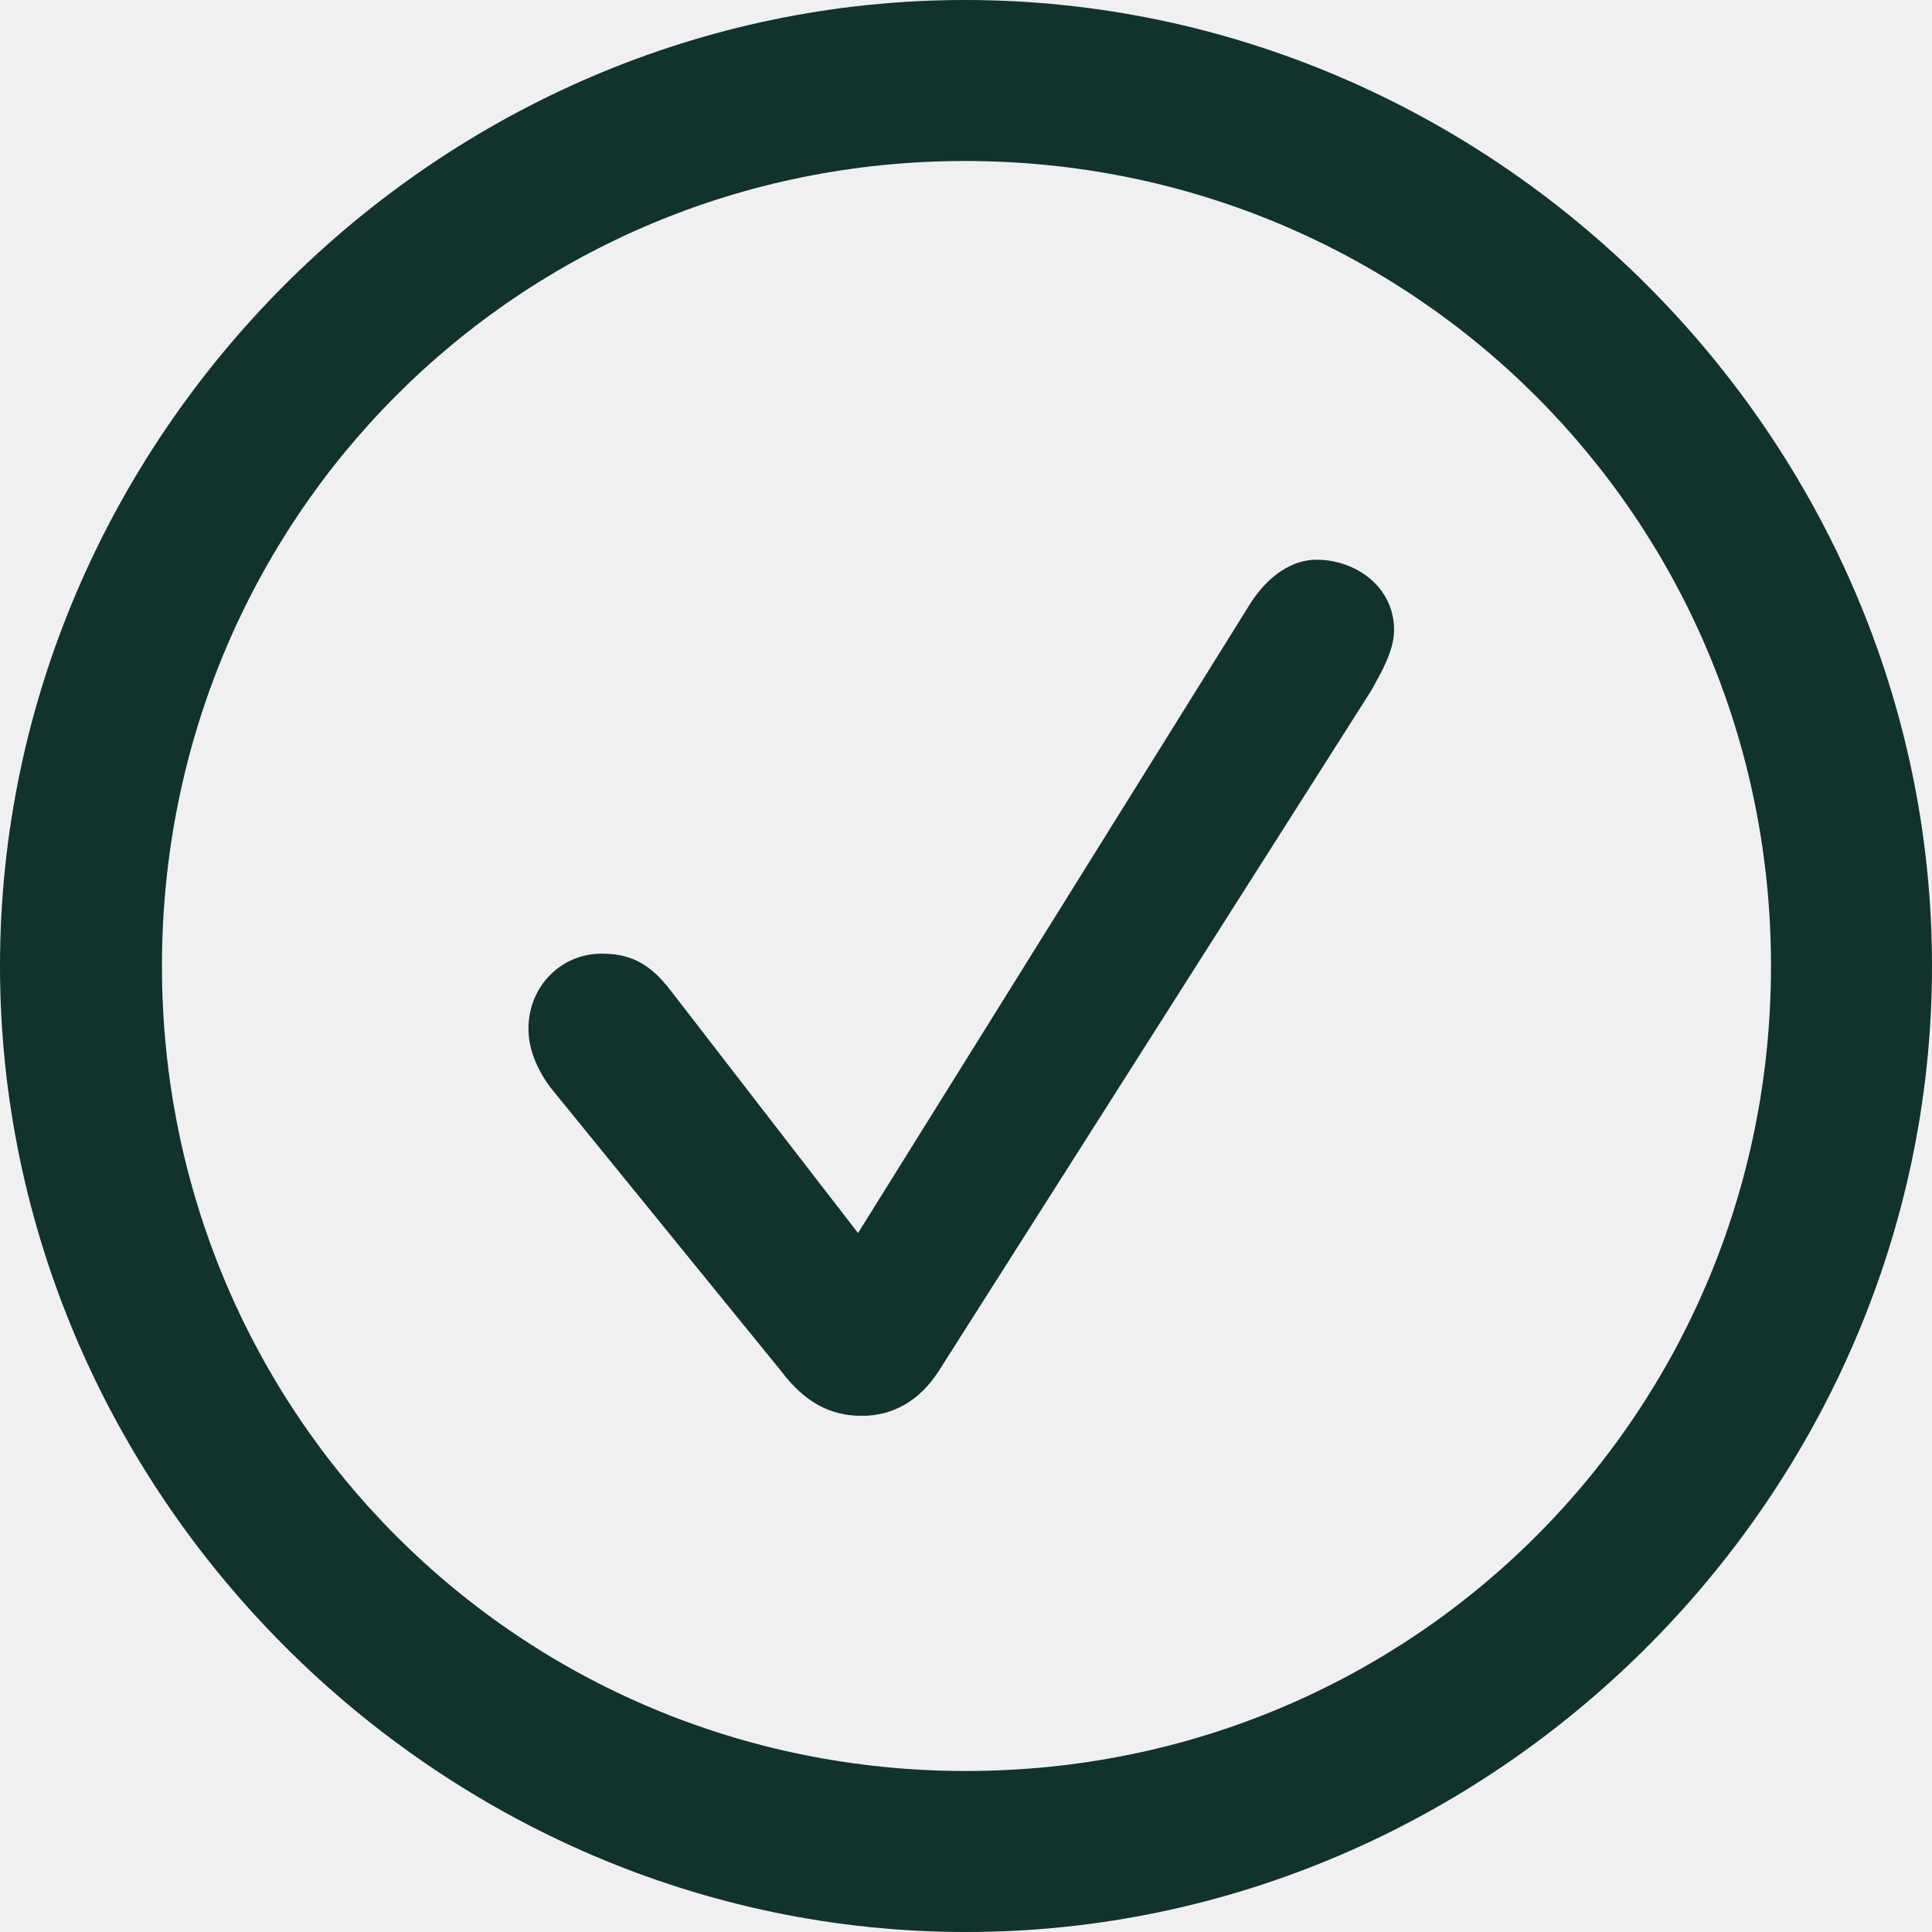
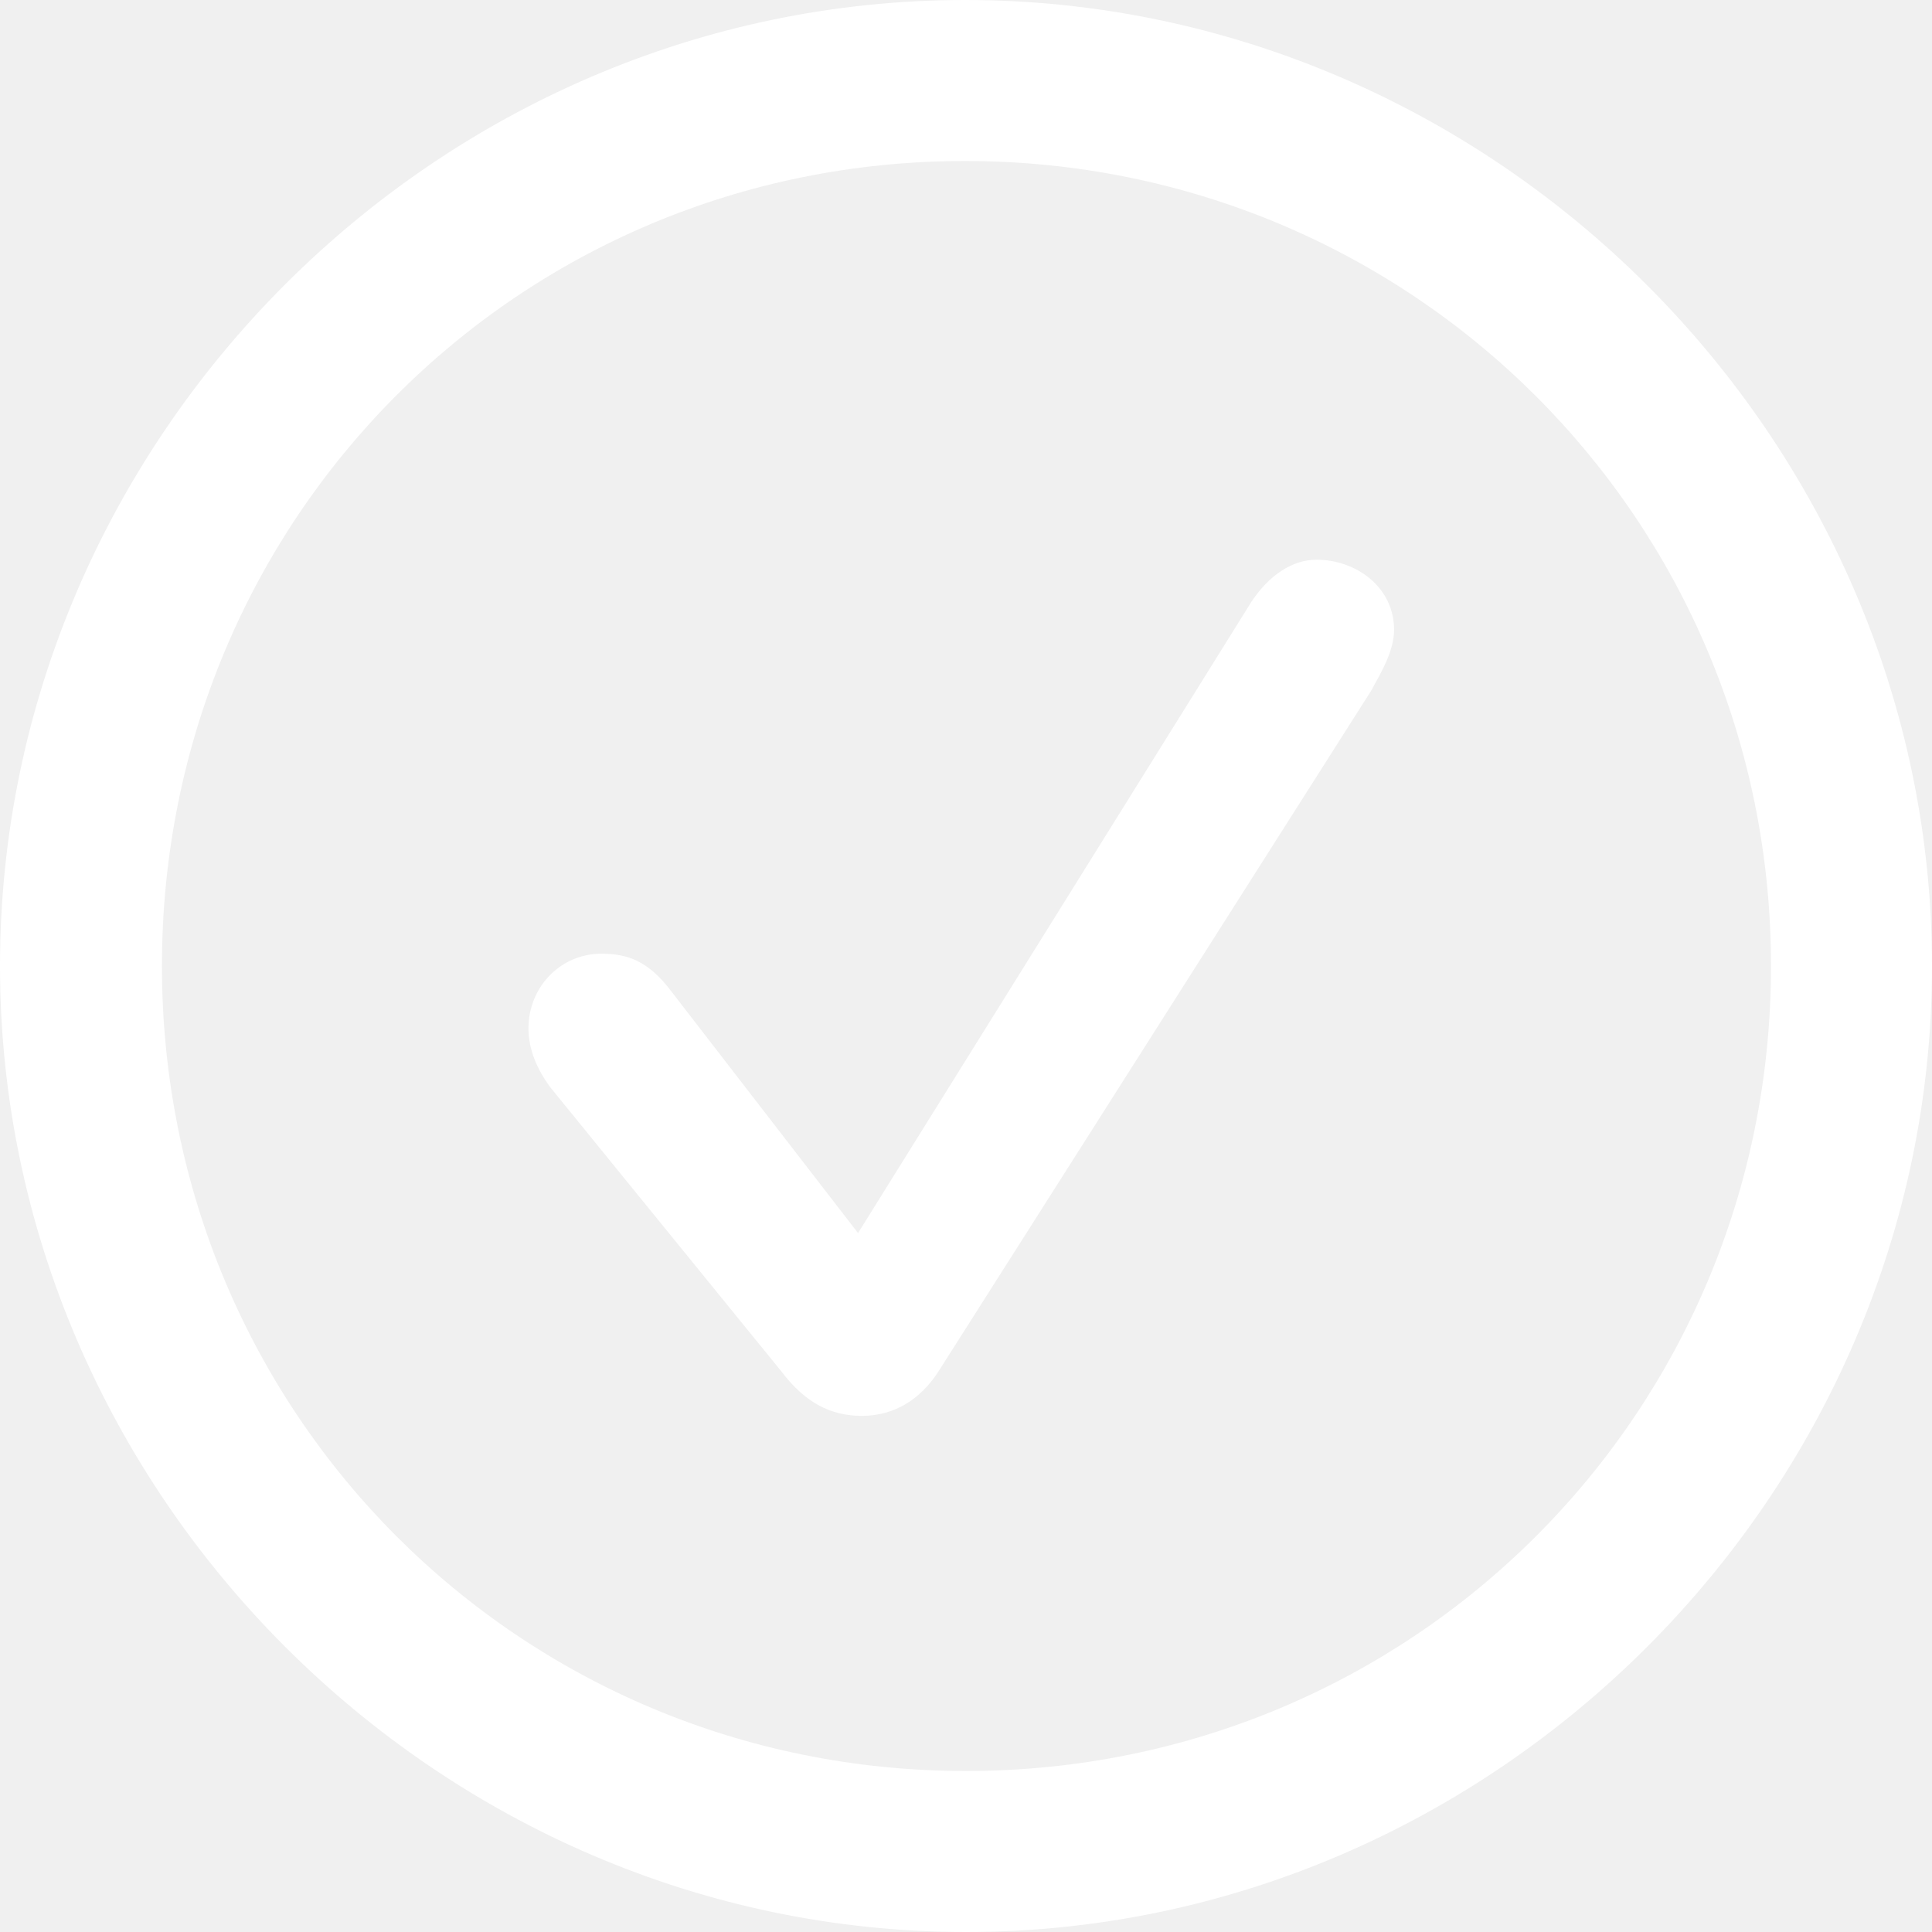
<svg xmlns="http://www.w3.org/2000/svg" width="500" height="500" viewBox="0 0 500 500">
-   <path id="path1" fill="#12322D" fill-rule="evenodd" stroke="none" d="M 250 500 C 386.765 500 500 386.52 500 250 C 500 113.235 386.52 0 249.755 0 C 113.235 0 0 113.235 0 250 C 0 386.52 113.48 500 250 500 Z M 250 458.333 C 134.314 458.333 41.912 365.686 41.912 250 C 41.912 134.314 134.069 41.667 249.755 41.667 C 365.441 41.667 458.333 134.314 458.333 250 C 458.333 365.686 365.686 458.333 250 458.333 Z M 223.039 366.422 C 231.127 366.422 237.99 362.5 242.892 354.902 L 354.902 178.676 C 357.598 173.775 360.784 168.382 360.784 162.99 C 360.784 151.961 350.98 144.853 340.686 144.853 C 334.559 144.853 328.431 148.775 323.775 155.882 L 222.059 319.118 L 173.775 256.618 C 167.892 248.775 162.5 246.814 155.637 246.814 C 145.098 246.814 136.765 255.392 136.765 266.176 C 136.765 271.569 138.971 276.716 142.402 281.373 L 202.206 354.902 C 208.333 362.99 214.951 366.422 223.039 366.422 Z" />
+   <path id="path1" fill="#ffffff" fill-rule="evenodd" stroke="none" d="M 250 500 C 386.765 500 500 386.52 500 250 C 500 113.235 386.52 0 249.755 0 C 113.235 0 0 113.235 0 250 C 0 386.52 113.48 500 250 500 Z M 250 458.333 C 134.314 458.333 41.912 365.686 41.912 250 C 41.912 134.314 134.069 41.667 249.755 41.667 C 365.441 41.667 458.333 134.314 458.333 250 C 458.333 365.686 365.686 458.333 250 458.333 Z M 223.039 366.422 C 231.127 366.422 237.99 362.5 242.892 354.902 L 354.902 178.676 C 357.598 173.775 360.784 168.382 360.784 162.99 C 360.784 151.961 350.98 144.853 340.686 144.853 C 334.559 144.853 328.431 148.775 323.775 155.882 L 222.059 319.118 L 173.775 256.618 C 167.892 248.775 162.5 246.814 155.637 246.814 C 145.098 246.814 136.765 255.392 136.765 266.176 C 136.765 271.569 138.971 276.716 142.402 281.373 L 202.206 354.902 C 208.333 362.99 214.951 366.422 223.039 366.422 Z" />
</svg>
